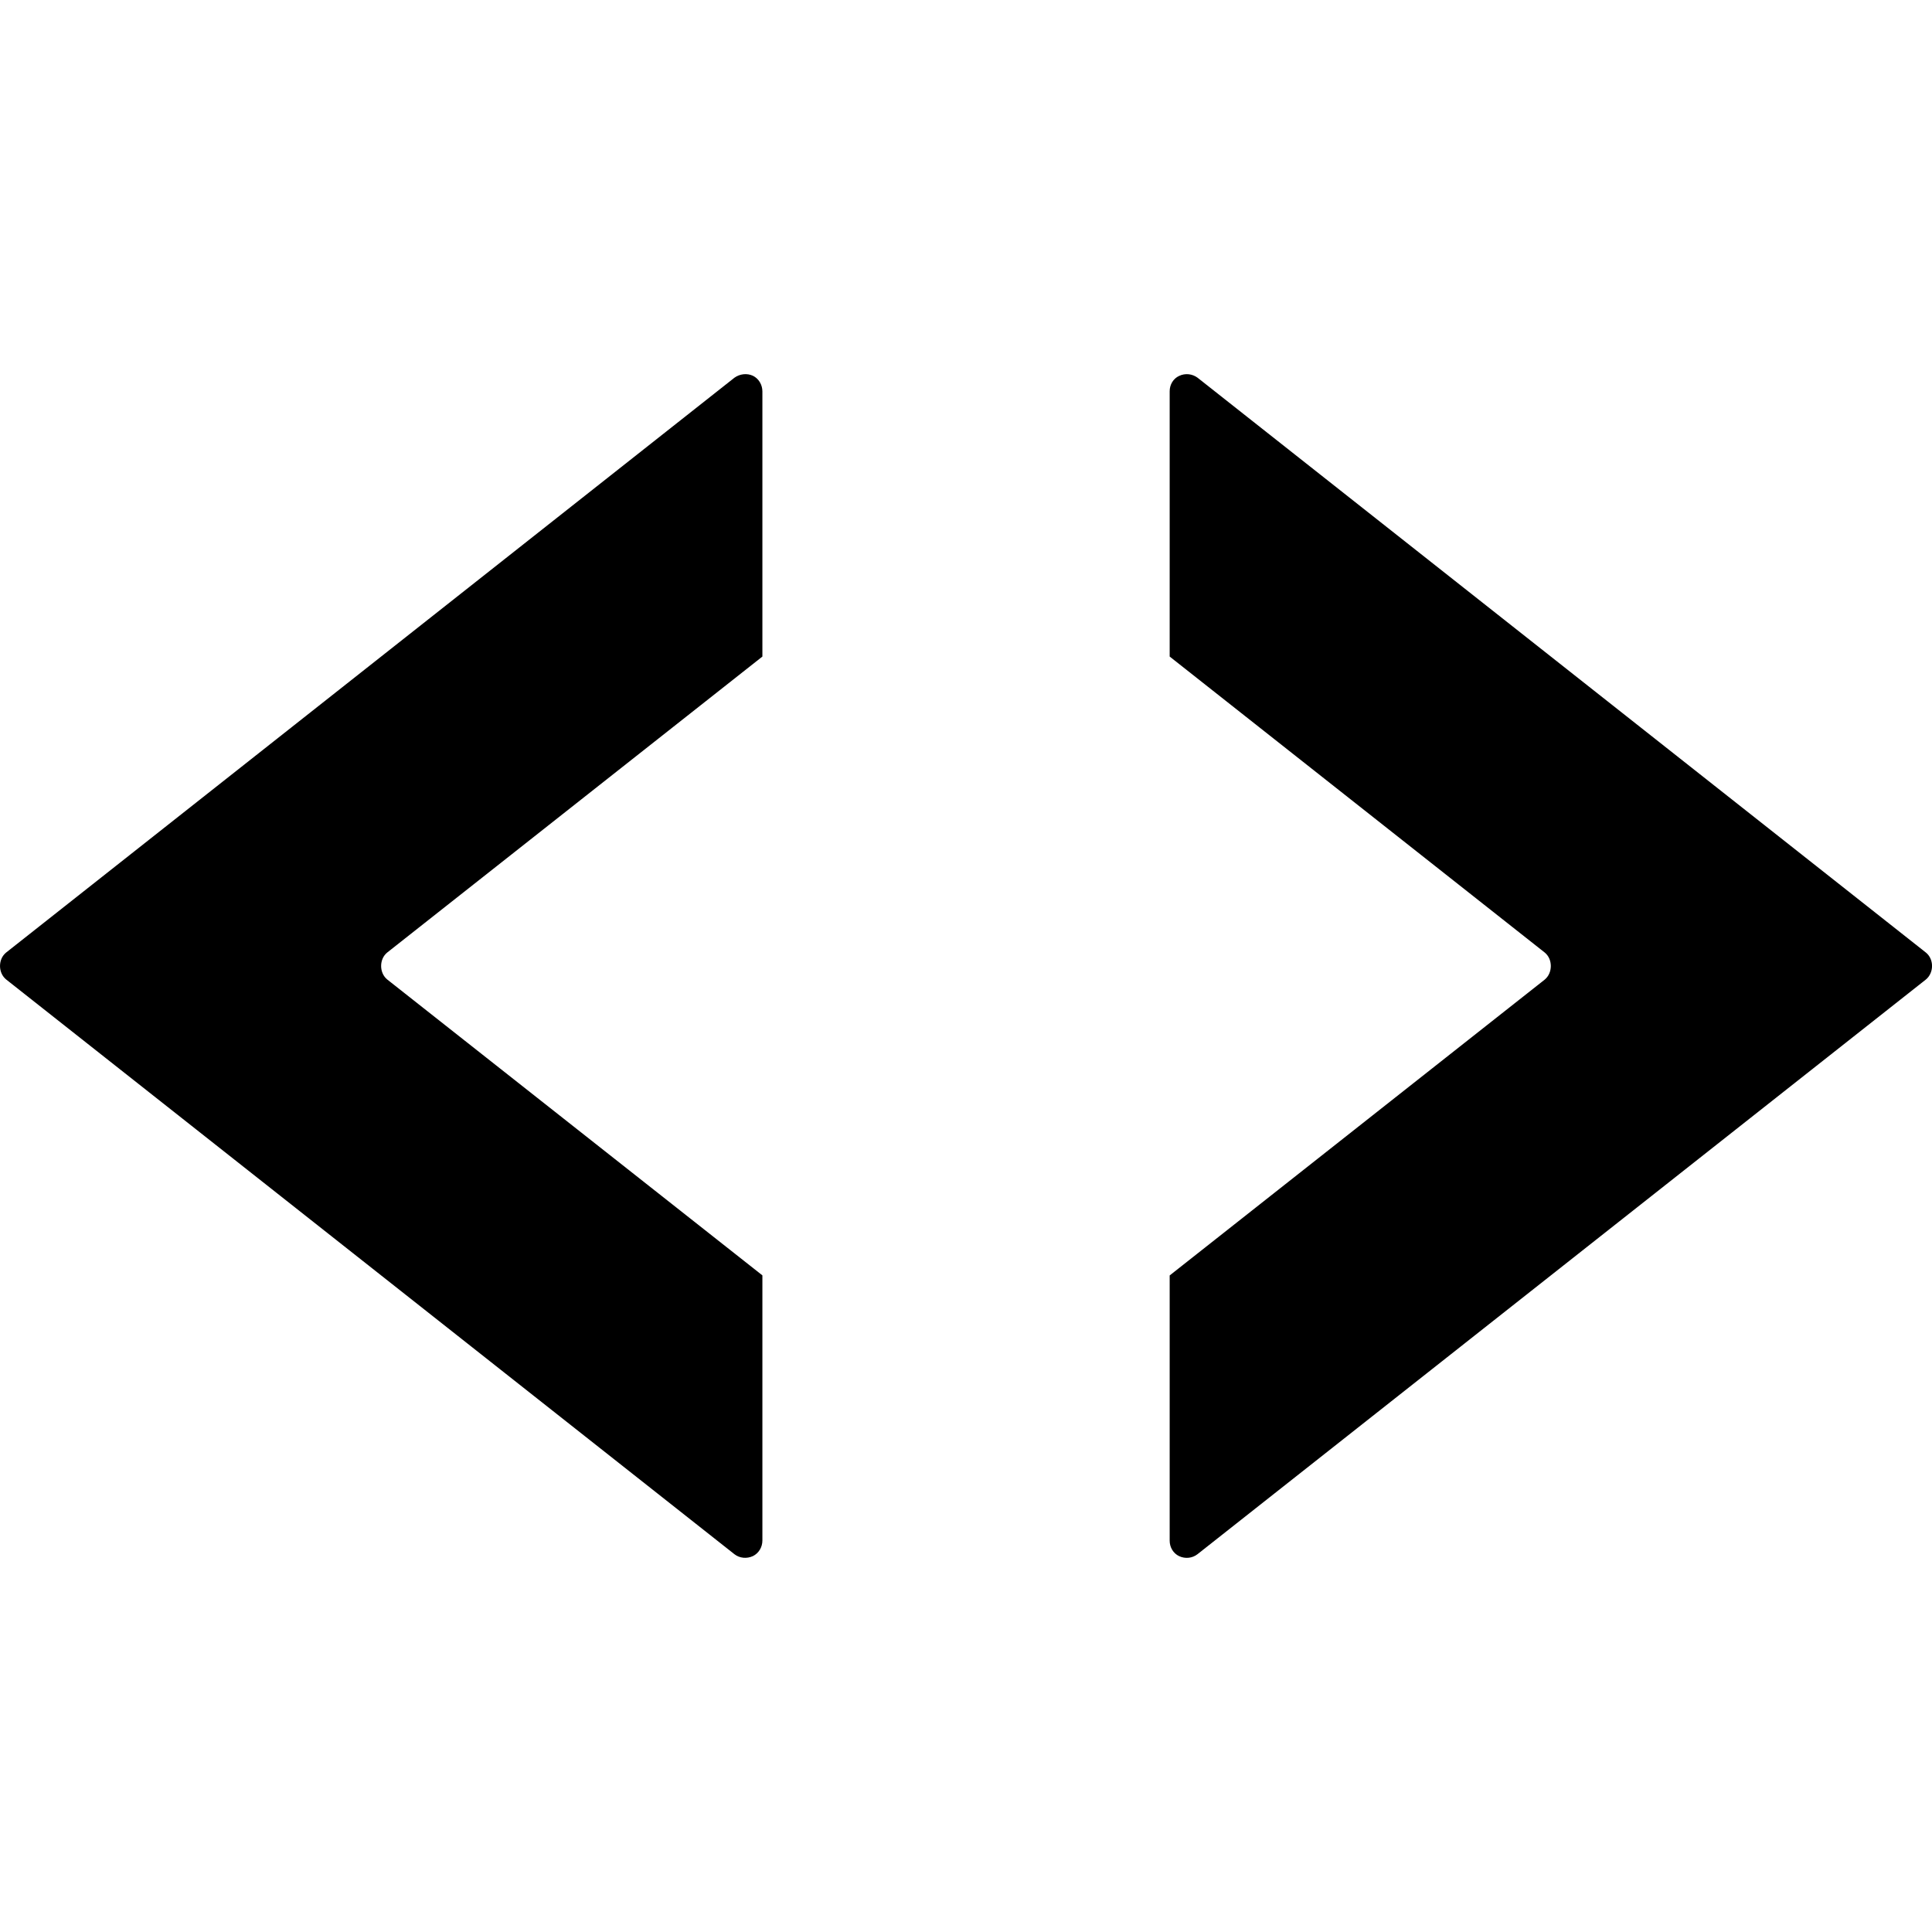
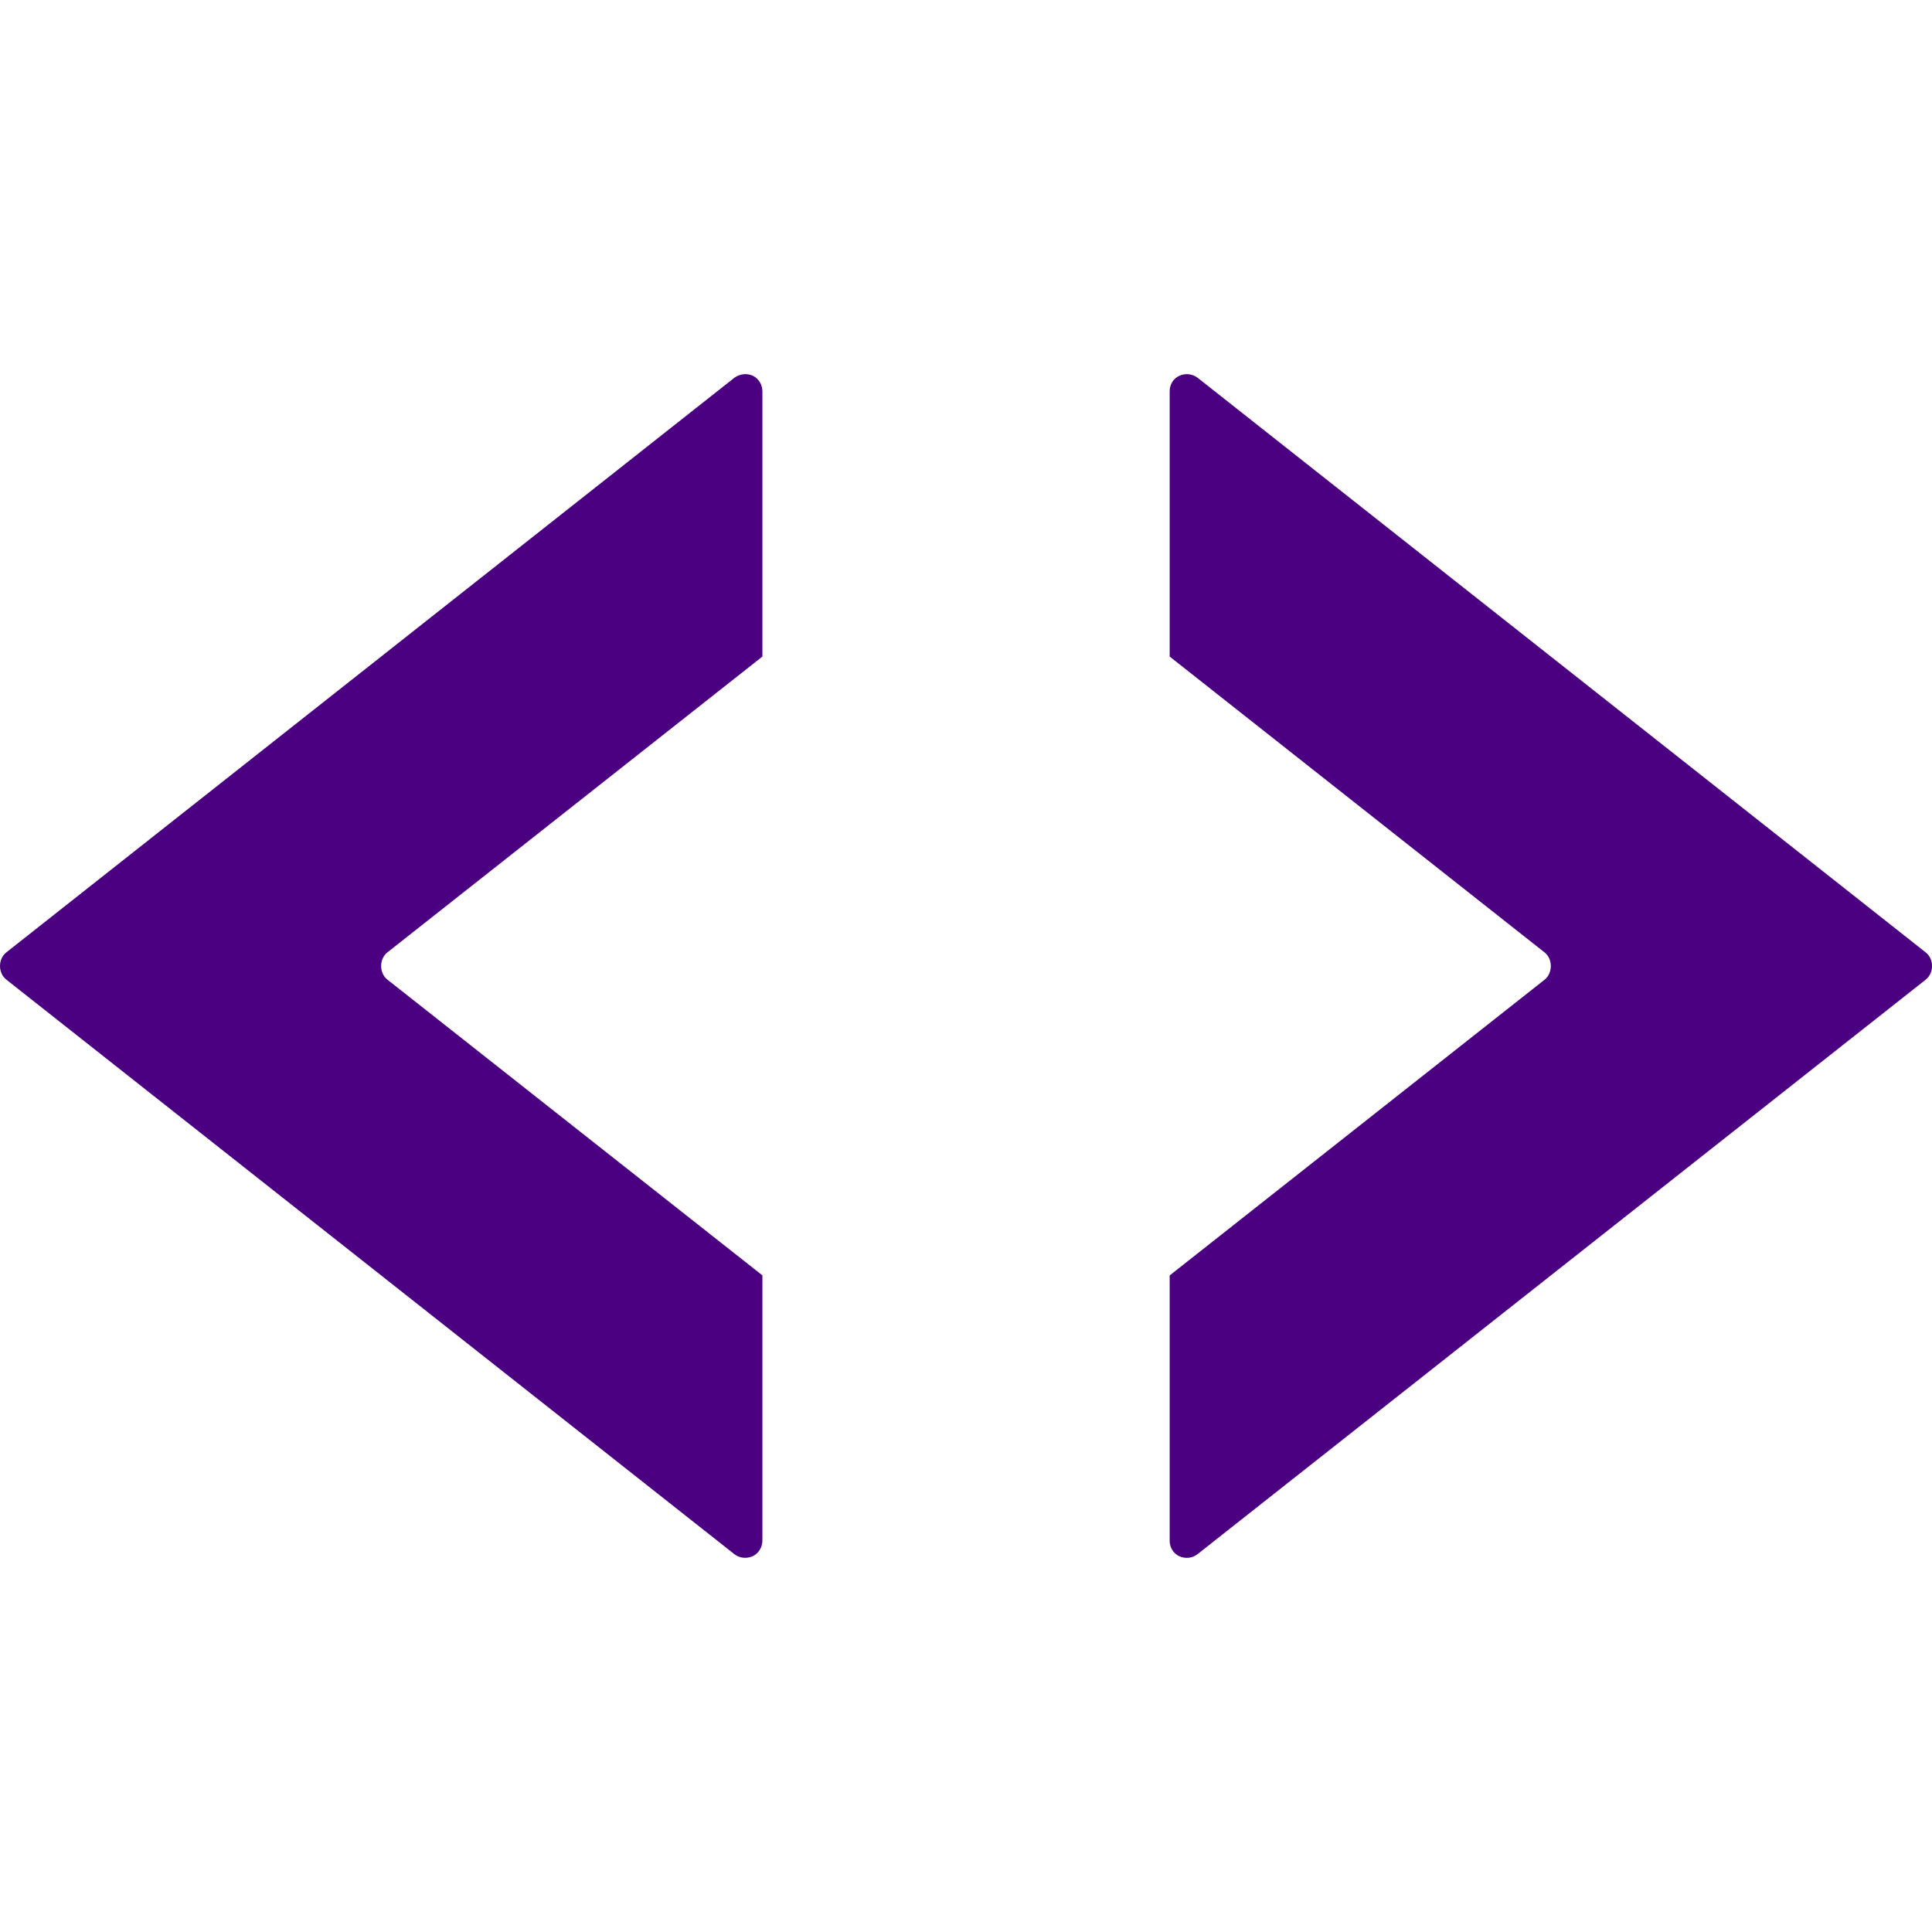
- <svg xmlns="http://www.w3.org/2000/svg" version="1.1" id="Capa_1" x="0px" y="0px" viewBox="0 0 28.149 28.149" style="enable-background:new 0 0 28.149 28.149;" xml:space="preserve">
+ <svg xmlns="http://www.w3.org/2000/svg" version="1.1" id="Capa_1" x="0px" y="0px" viewBox="0 0 28.149 28.149" fill="indigo" style="enable-background:new 0 0 28.149 28.149;" xml:space="preserve">
  <g>
    <g id="c191_triangles">
      <path d="M10.97,5.475c-0.088-0.041-0.192-0.027-0.269,0.028l-10.61,8.374c-0.121,0.096-0.121,0.298,0,0.395l10.61,8.373    c0.076,0.059,0.181,0.068,0.269,0.027c0.084-0.041,0.138-0.129,0.138-0.227v-3.863l-5.465-4.31c-0.12-0.097-0.12-0.299,0-0.395    l5.465-4.311V5.701C11.107,5.604,11.054,5.516,10.97,5.475z" />
      <path d="M28.058,13.877l-10.61-8.374c-0.076-0.056-0.179-0.069-0.268-0.026c-0.086,0.039-0.138,0.127-0.138,0.224v3.865    l5.464,4.312c0.119,0.096,0.119,0.297,0,0.395l-5.464,4.31v3.865c0,0.096,0.052,0.184,0.138,0.225    c0.089,0.041,0.191,0.031,0.268-0.029l10.61-8.371C28.18,14.174,28.18,13.973,28.058,13.877z" />
    </g>
    <g id="Capa_1_100_">
	</g>
  </g>
  <g>
</g>
  <g>
</g>
  <g>
</g>
  <g>
</g>
  <g>
</g>
  <g>
</g>
  <g>
</g>
  <g>
</g>
  <g>
</g>
  <g>
</g>
  <g>
</g>
  <g>
</g>
  <g>
</g>
  <g>
</g>
  <g>
</g>
</svg>
